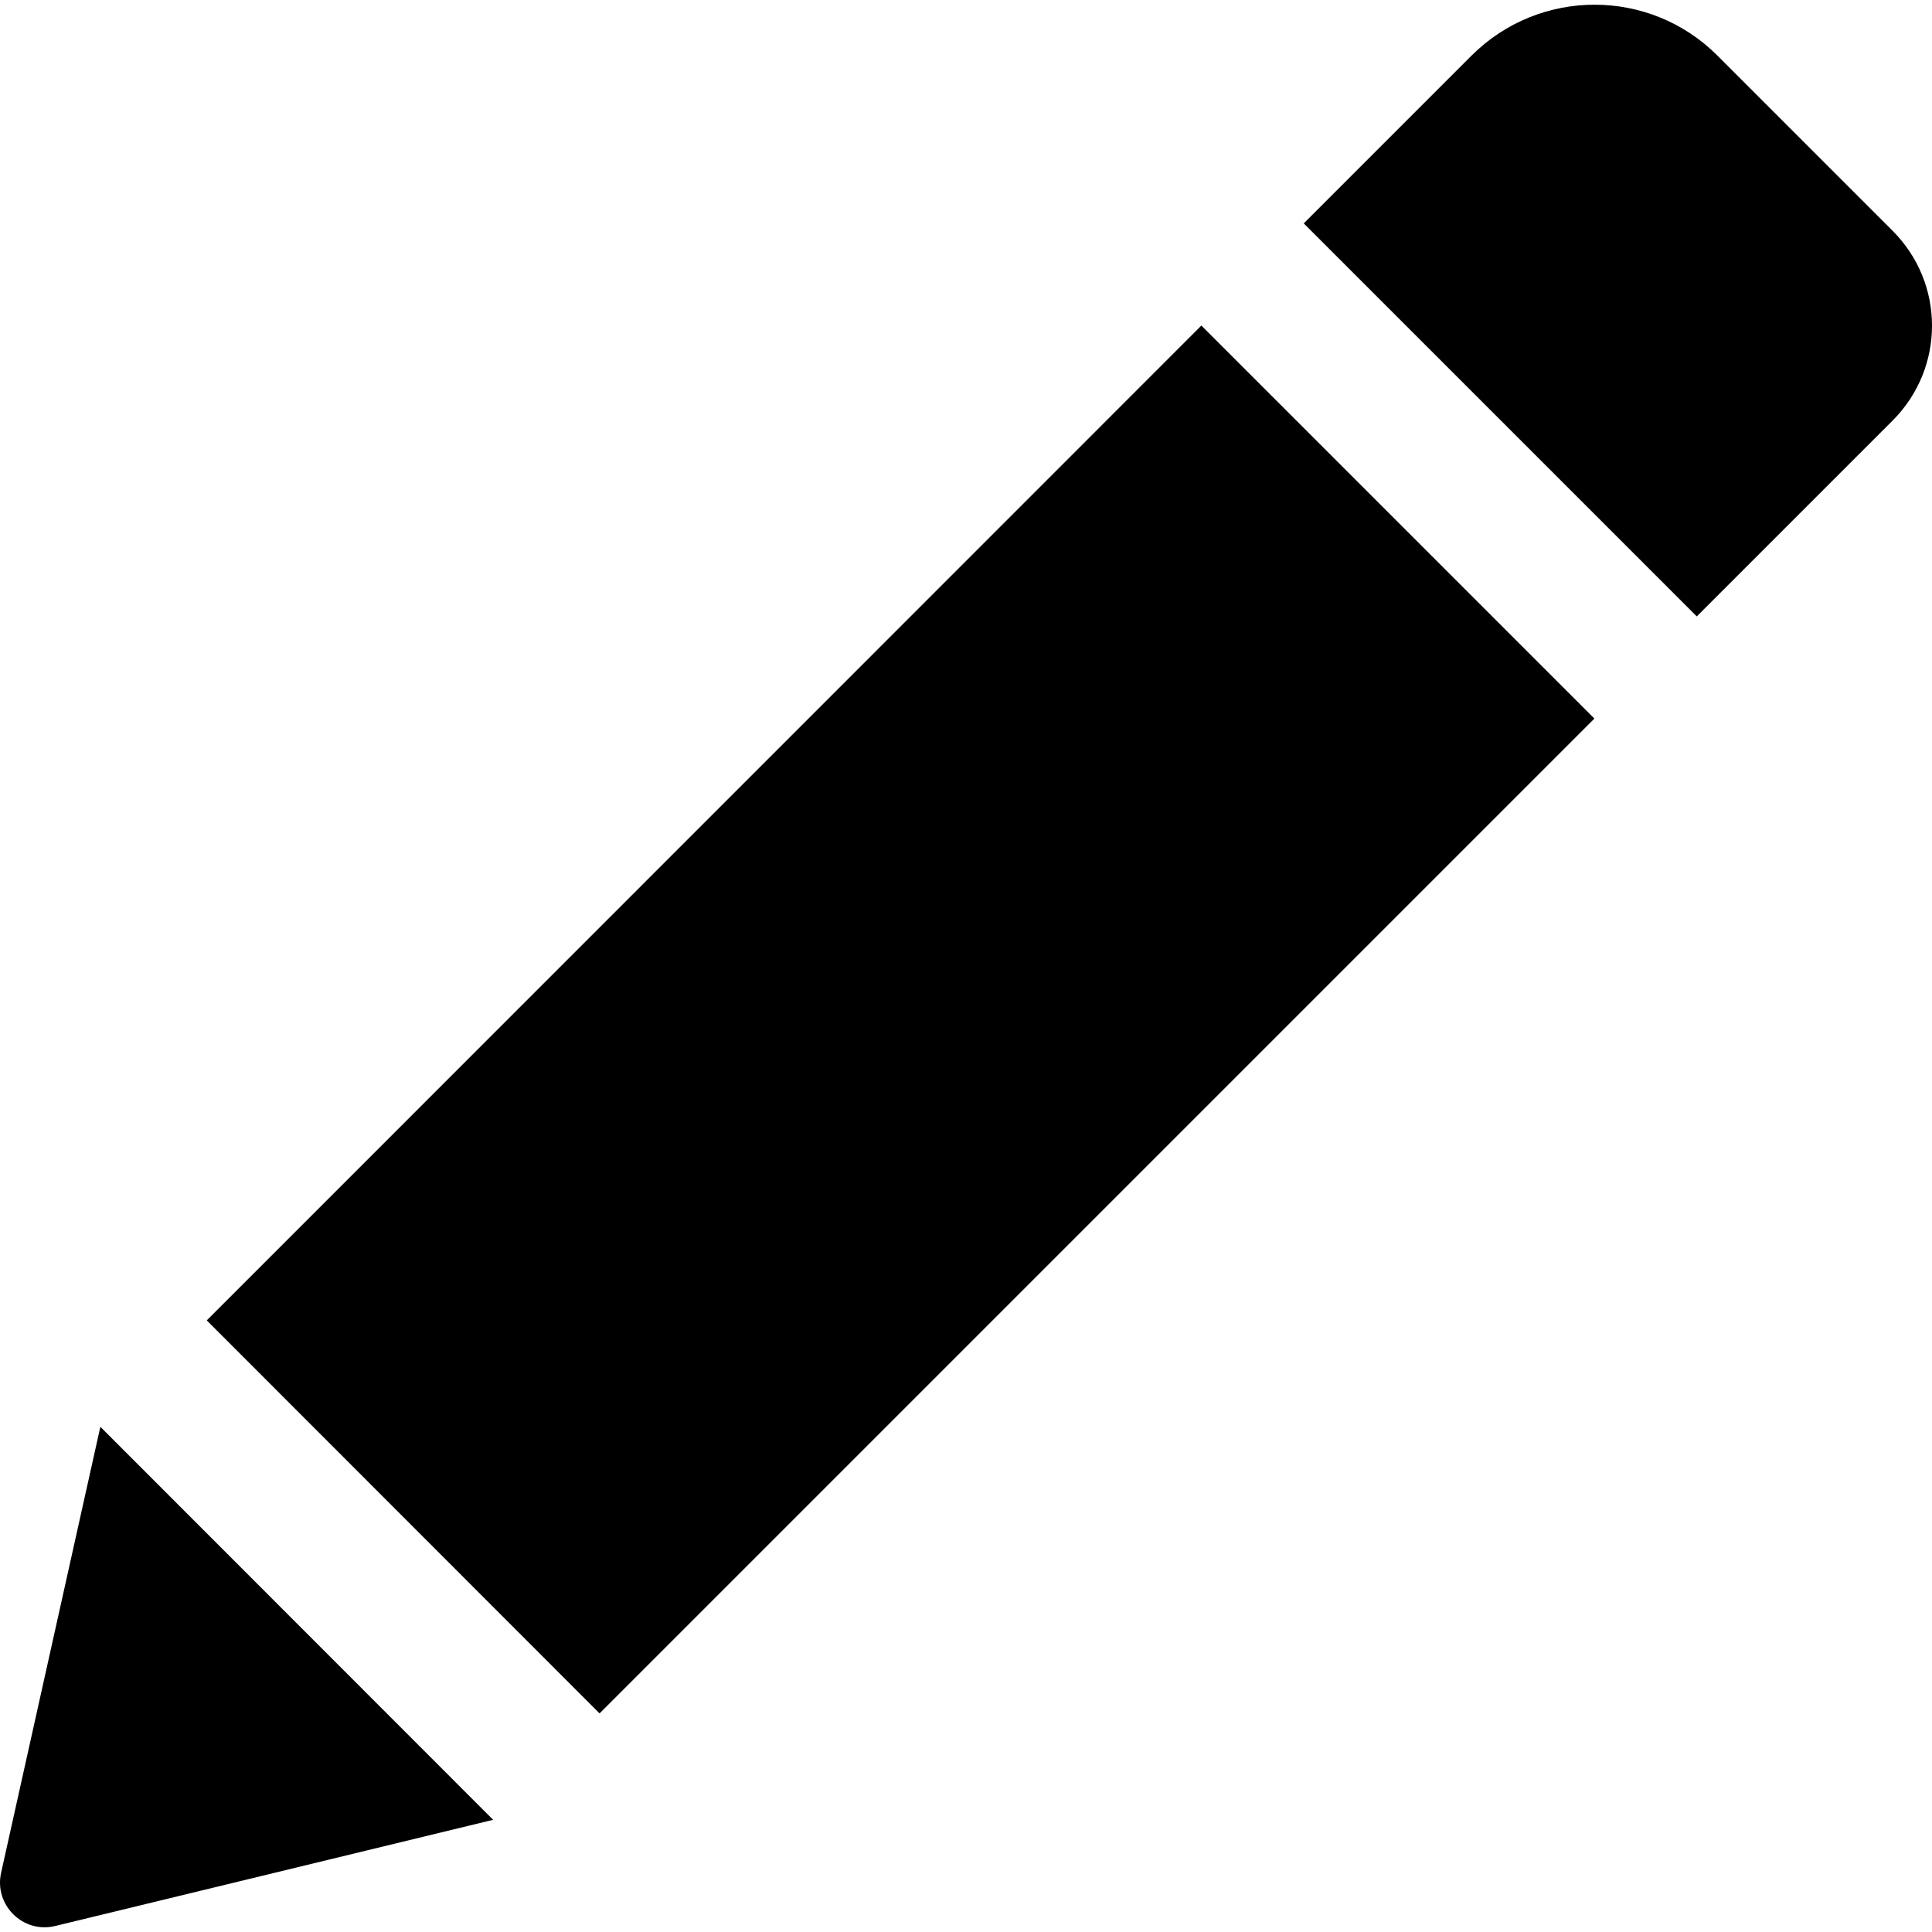
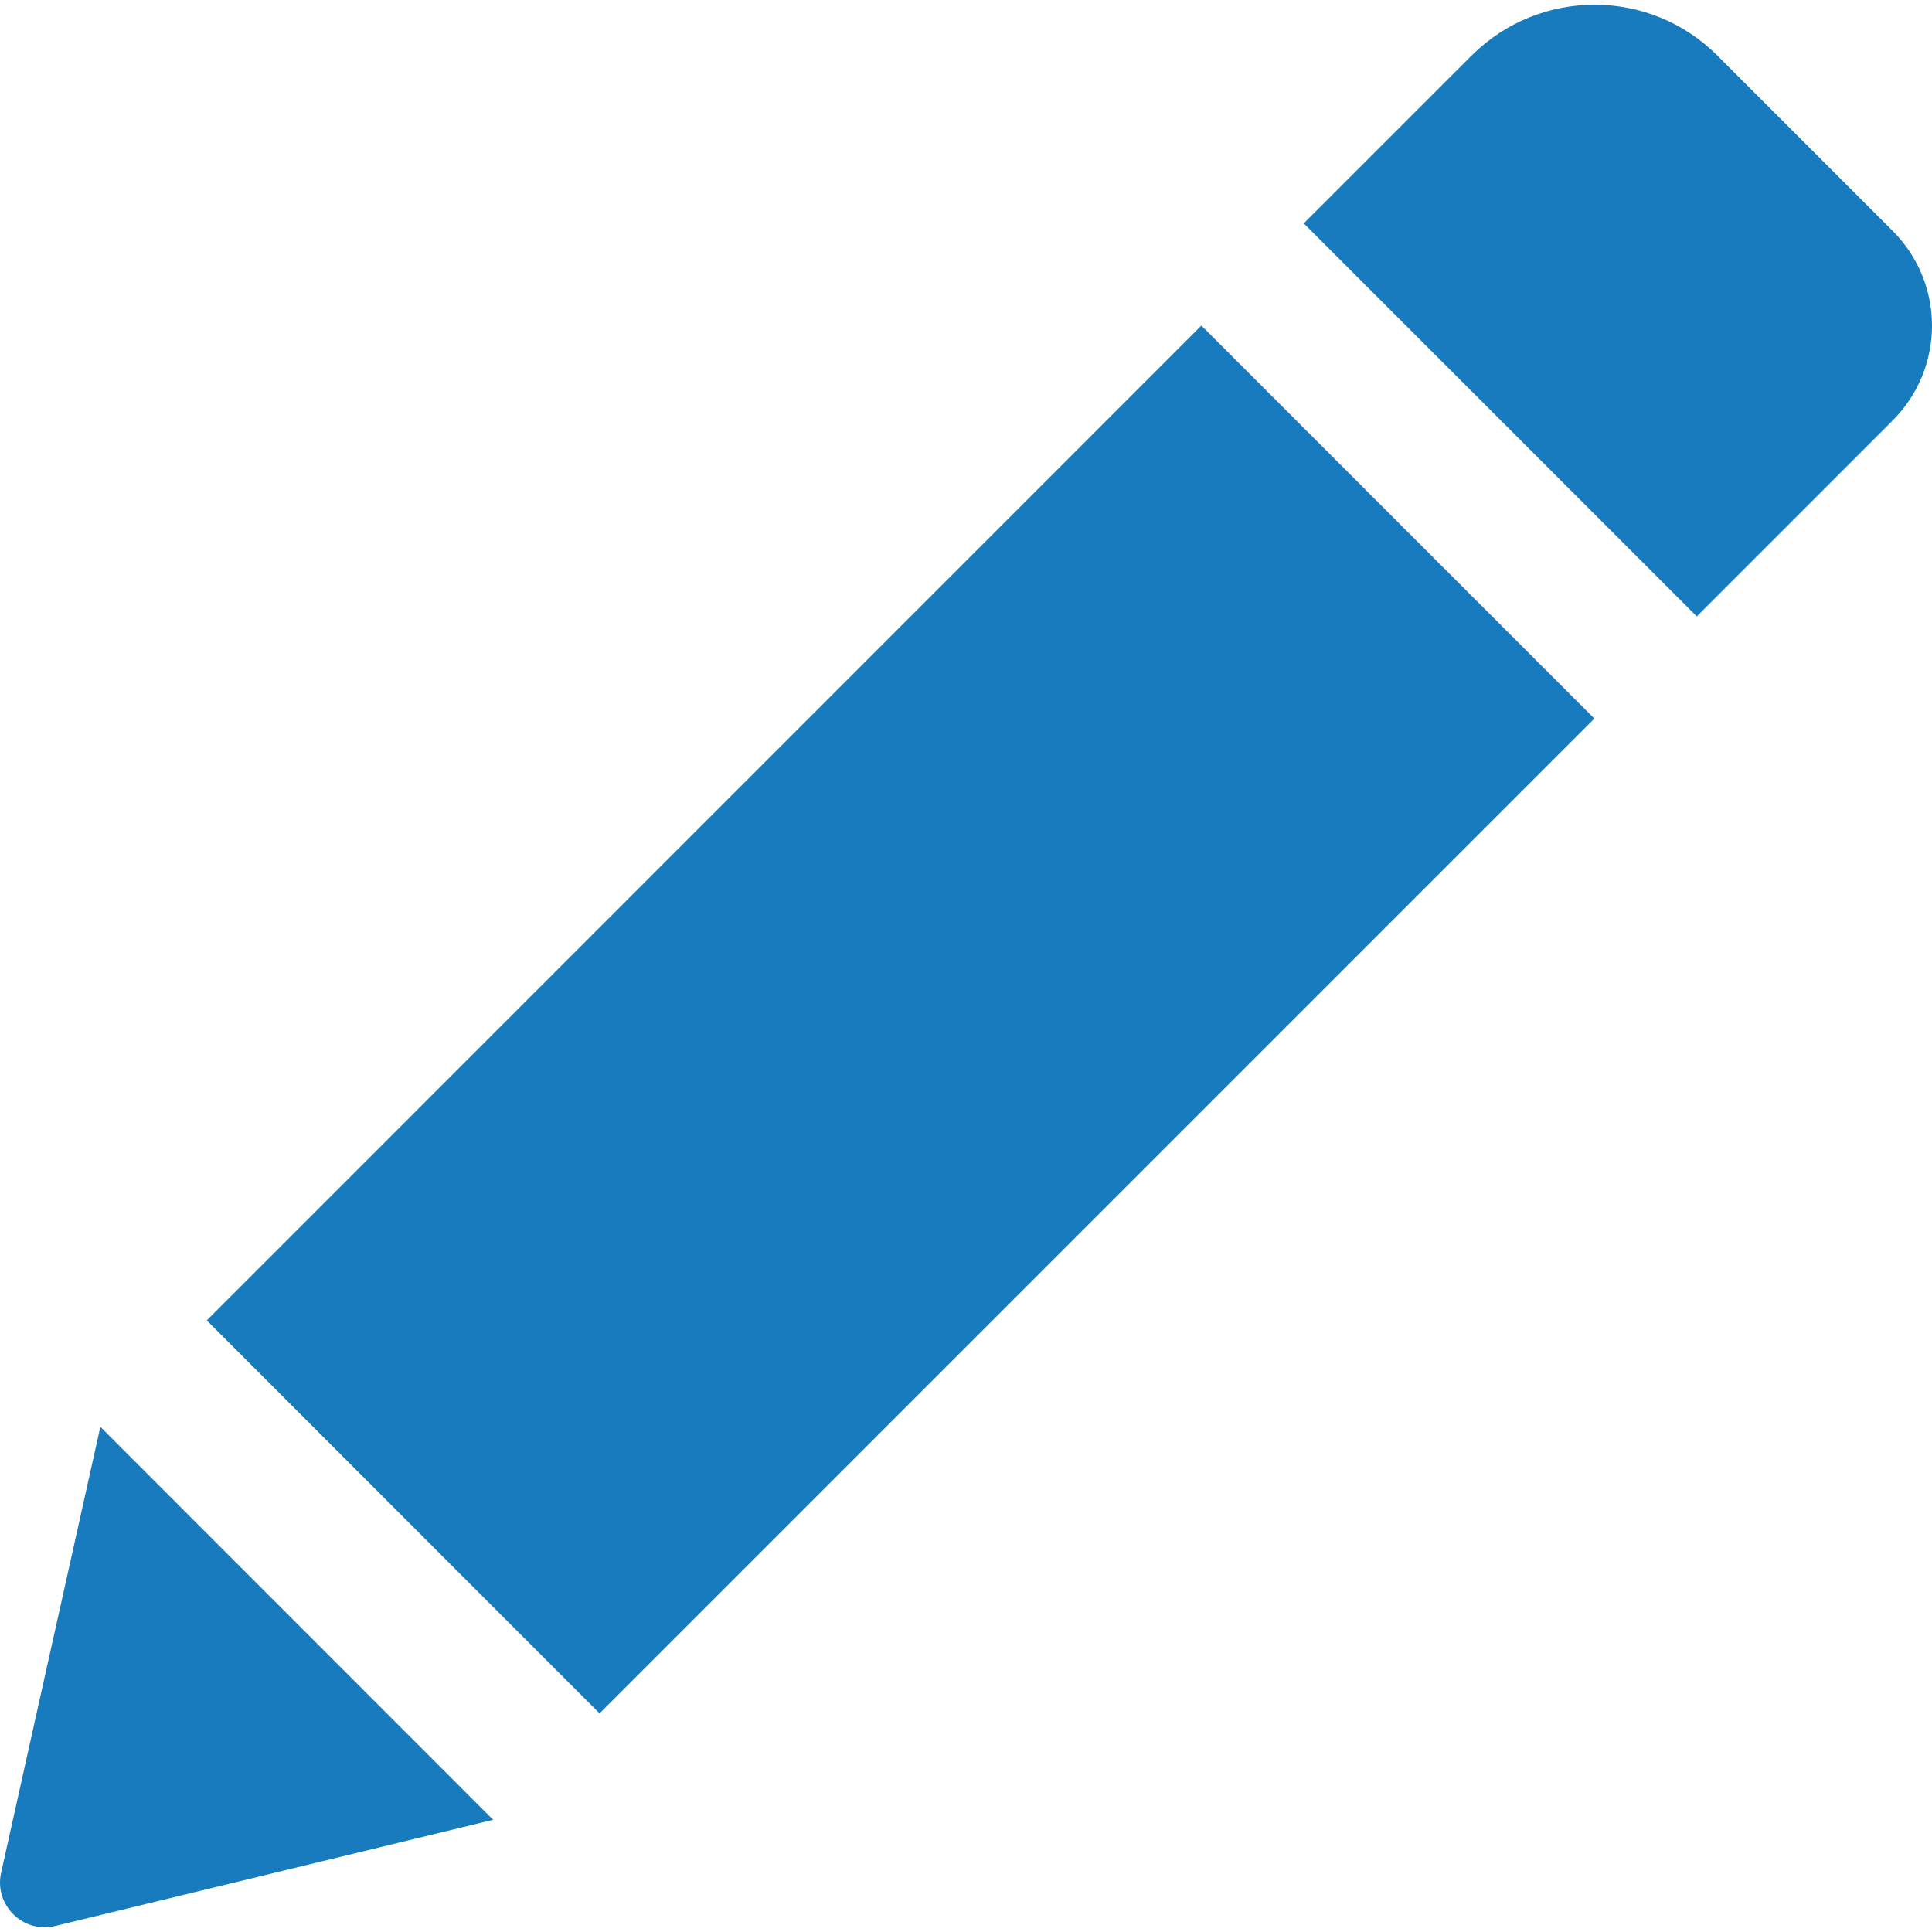
<svg xmlns="http://www.w3.org/2000/svg" version="1.1" id="Capa_1" x="0px" y="0px" width="528.899px" height="528.899px" viewBox="0 0 528.899 528.899" style="enable-background:new 0 0 528.899 528.899;" xml:space="preserve">
  <g>
-     <path d="M328.883,89.125l107.59,107.589l-272.34,272.34L56.604,361.465L328.883,89.125z M518.113,63.177l-47.981-47.981   c-18.543-18.543-48.653-18.543-67.259,0l-45.961,45.961l107.59,107.59l53.611-53.611   C532.495,100.753,532.495,77.559,518.113,63.177z M0.3,512.69c-1.958,8.812,5.998,16.708,14.811,14.565l119.891-29.069   L27.473,390.597L0.3,512.69z" />
+     <path fill="#177BBD" d="M328.883,89.125l107.59,107.589l-272.34,272.34L56.604,361.465L328.883,89.125z M518.113,63.177l-47.981-47.981   c-18.543-18.543-48.653-18.543-67.259,0l-45.961,45.961l107.59,107.59l53.611-53.611   C532.495,100.753,532.495,77.559,518.113,63.177z M0.3,512.69c-1.958,8.812,5.998,16.708,14.811,14.565l119.891-29.069   L27.473,390.597L0.3,512.69z" />
  </g>
  <g>
</g>
  <g>
</g>
  <g>
</g>
  <g>
</g>
  <g>
</g>
  <g>
</g>
  <g>
</g>
  <g>
</g>
  <g>
</g>
  <g>
</g>
  <g>
</g>
  <g>
</g>
  <g>
</g>
  <g>
</g>
  <g>
</g>
</svg>
